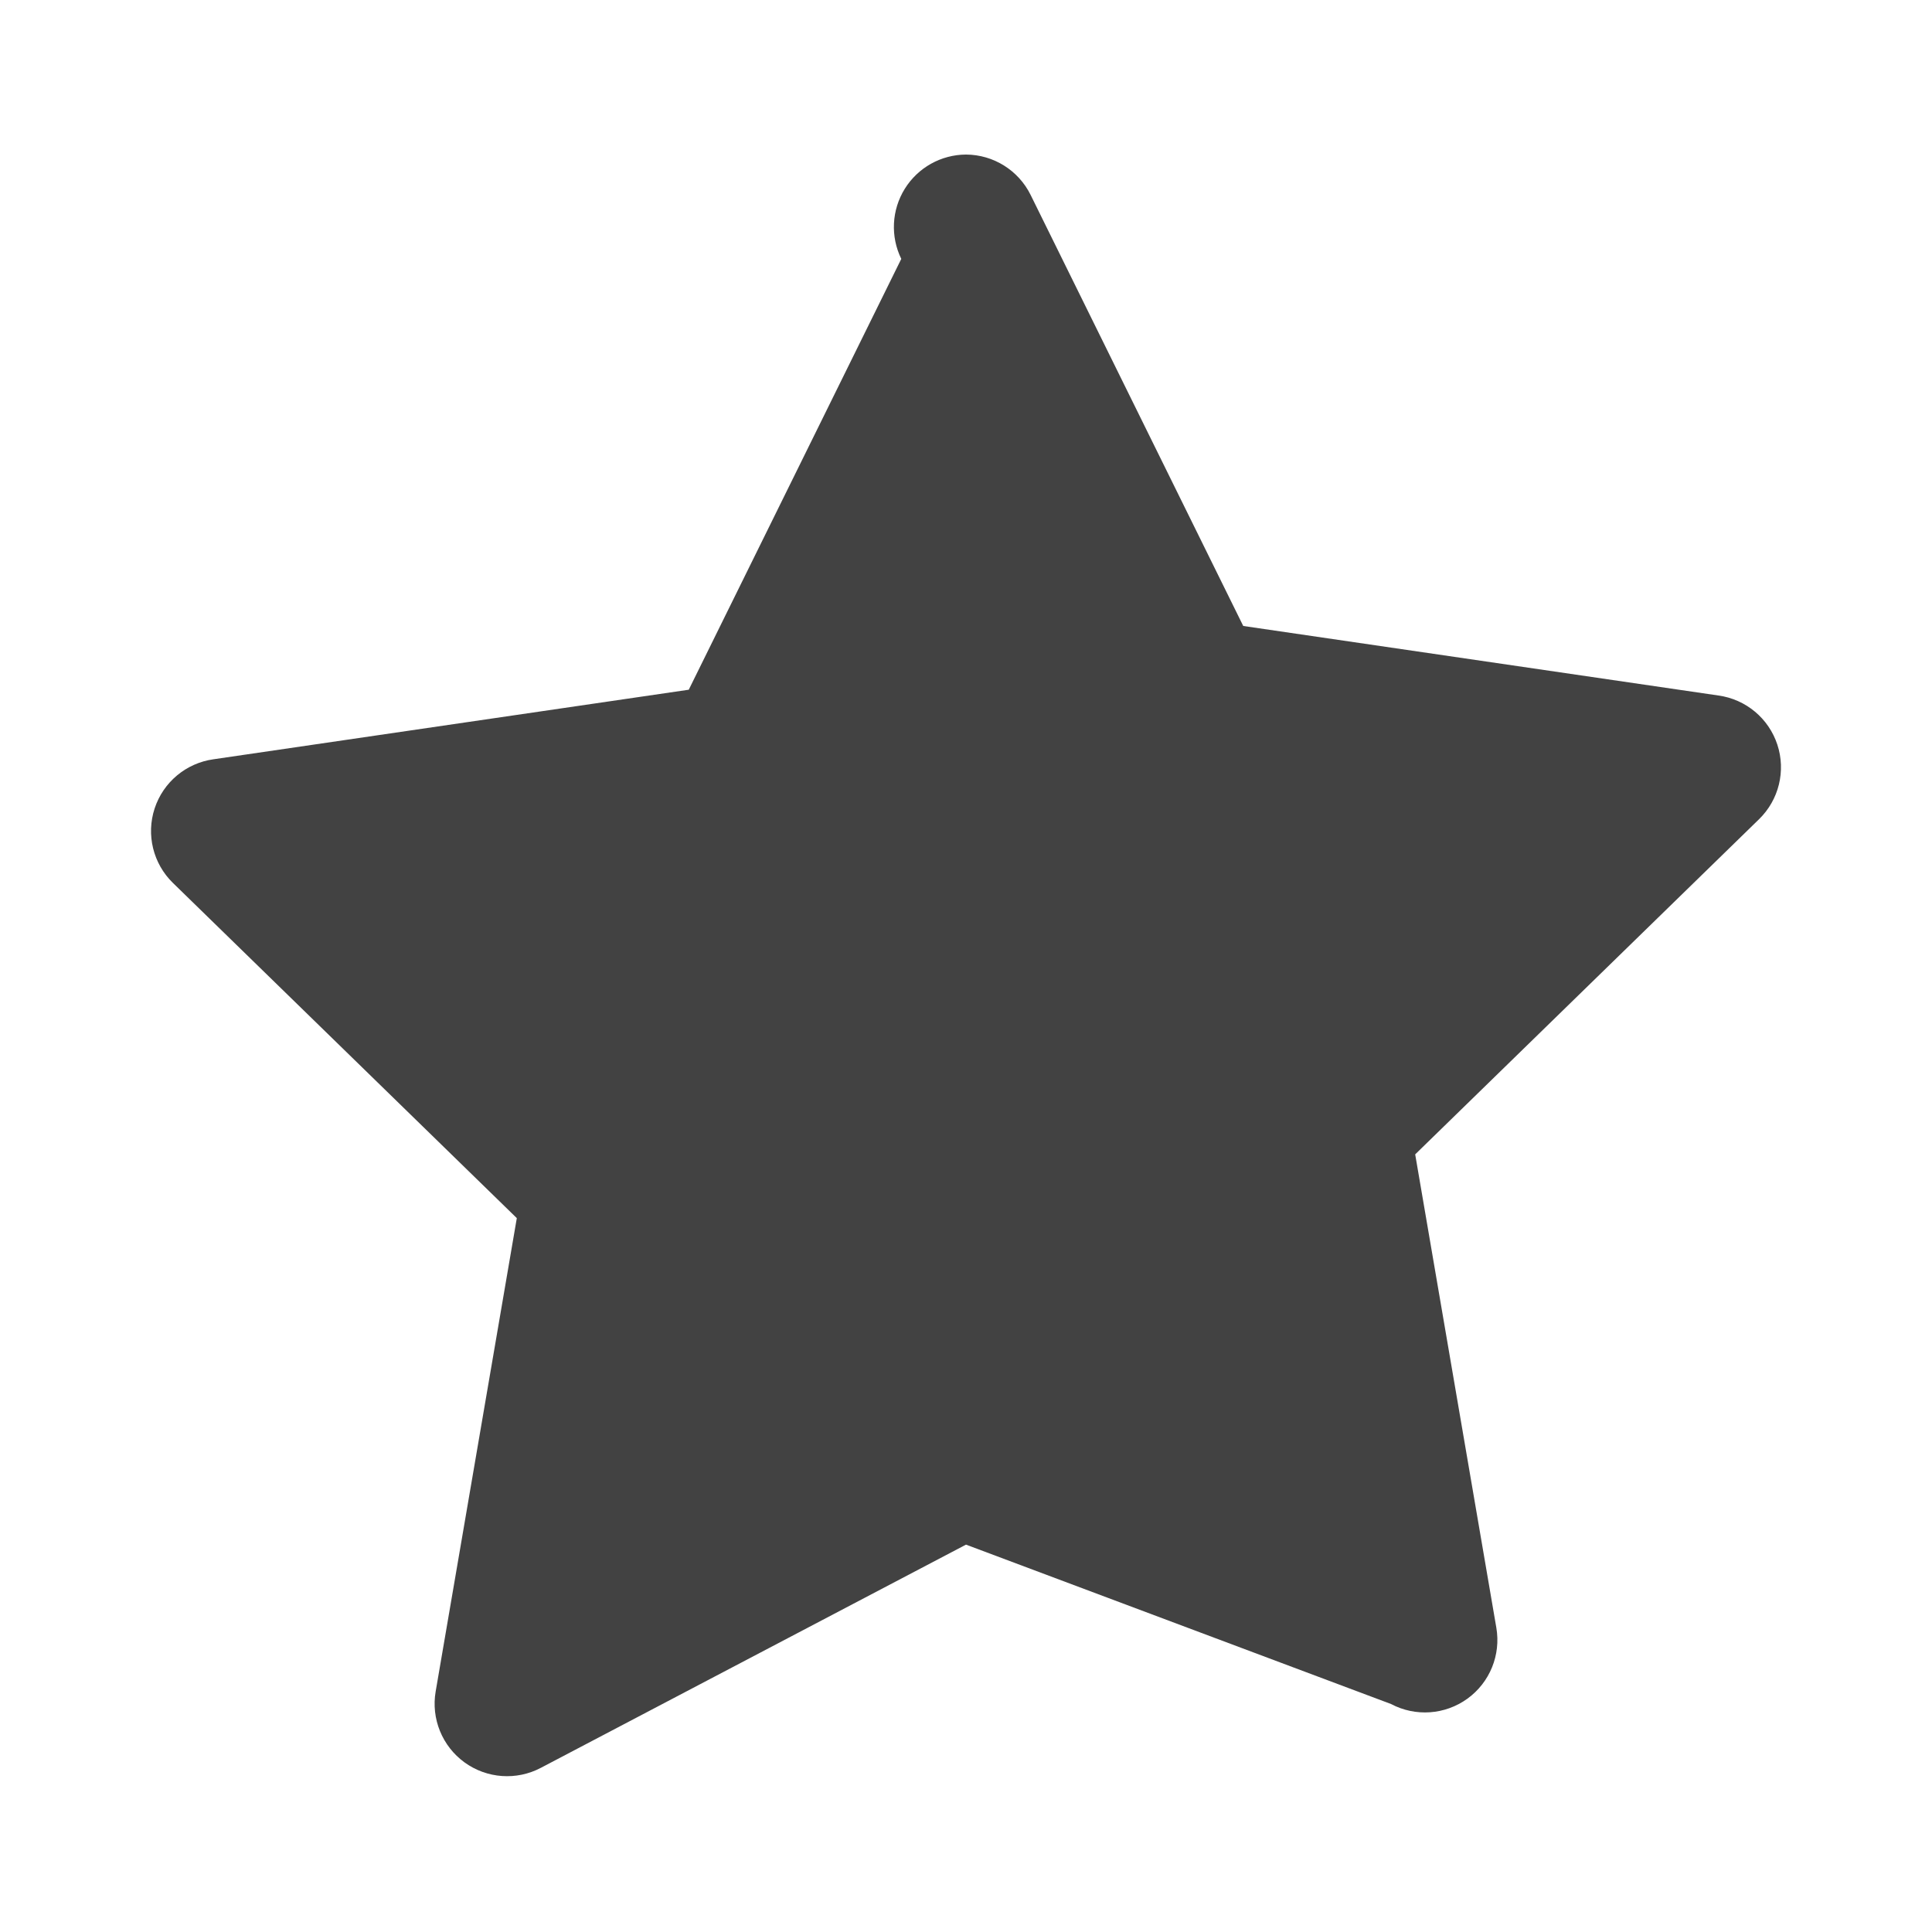
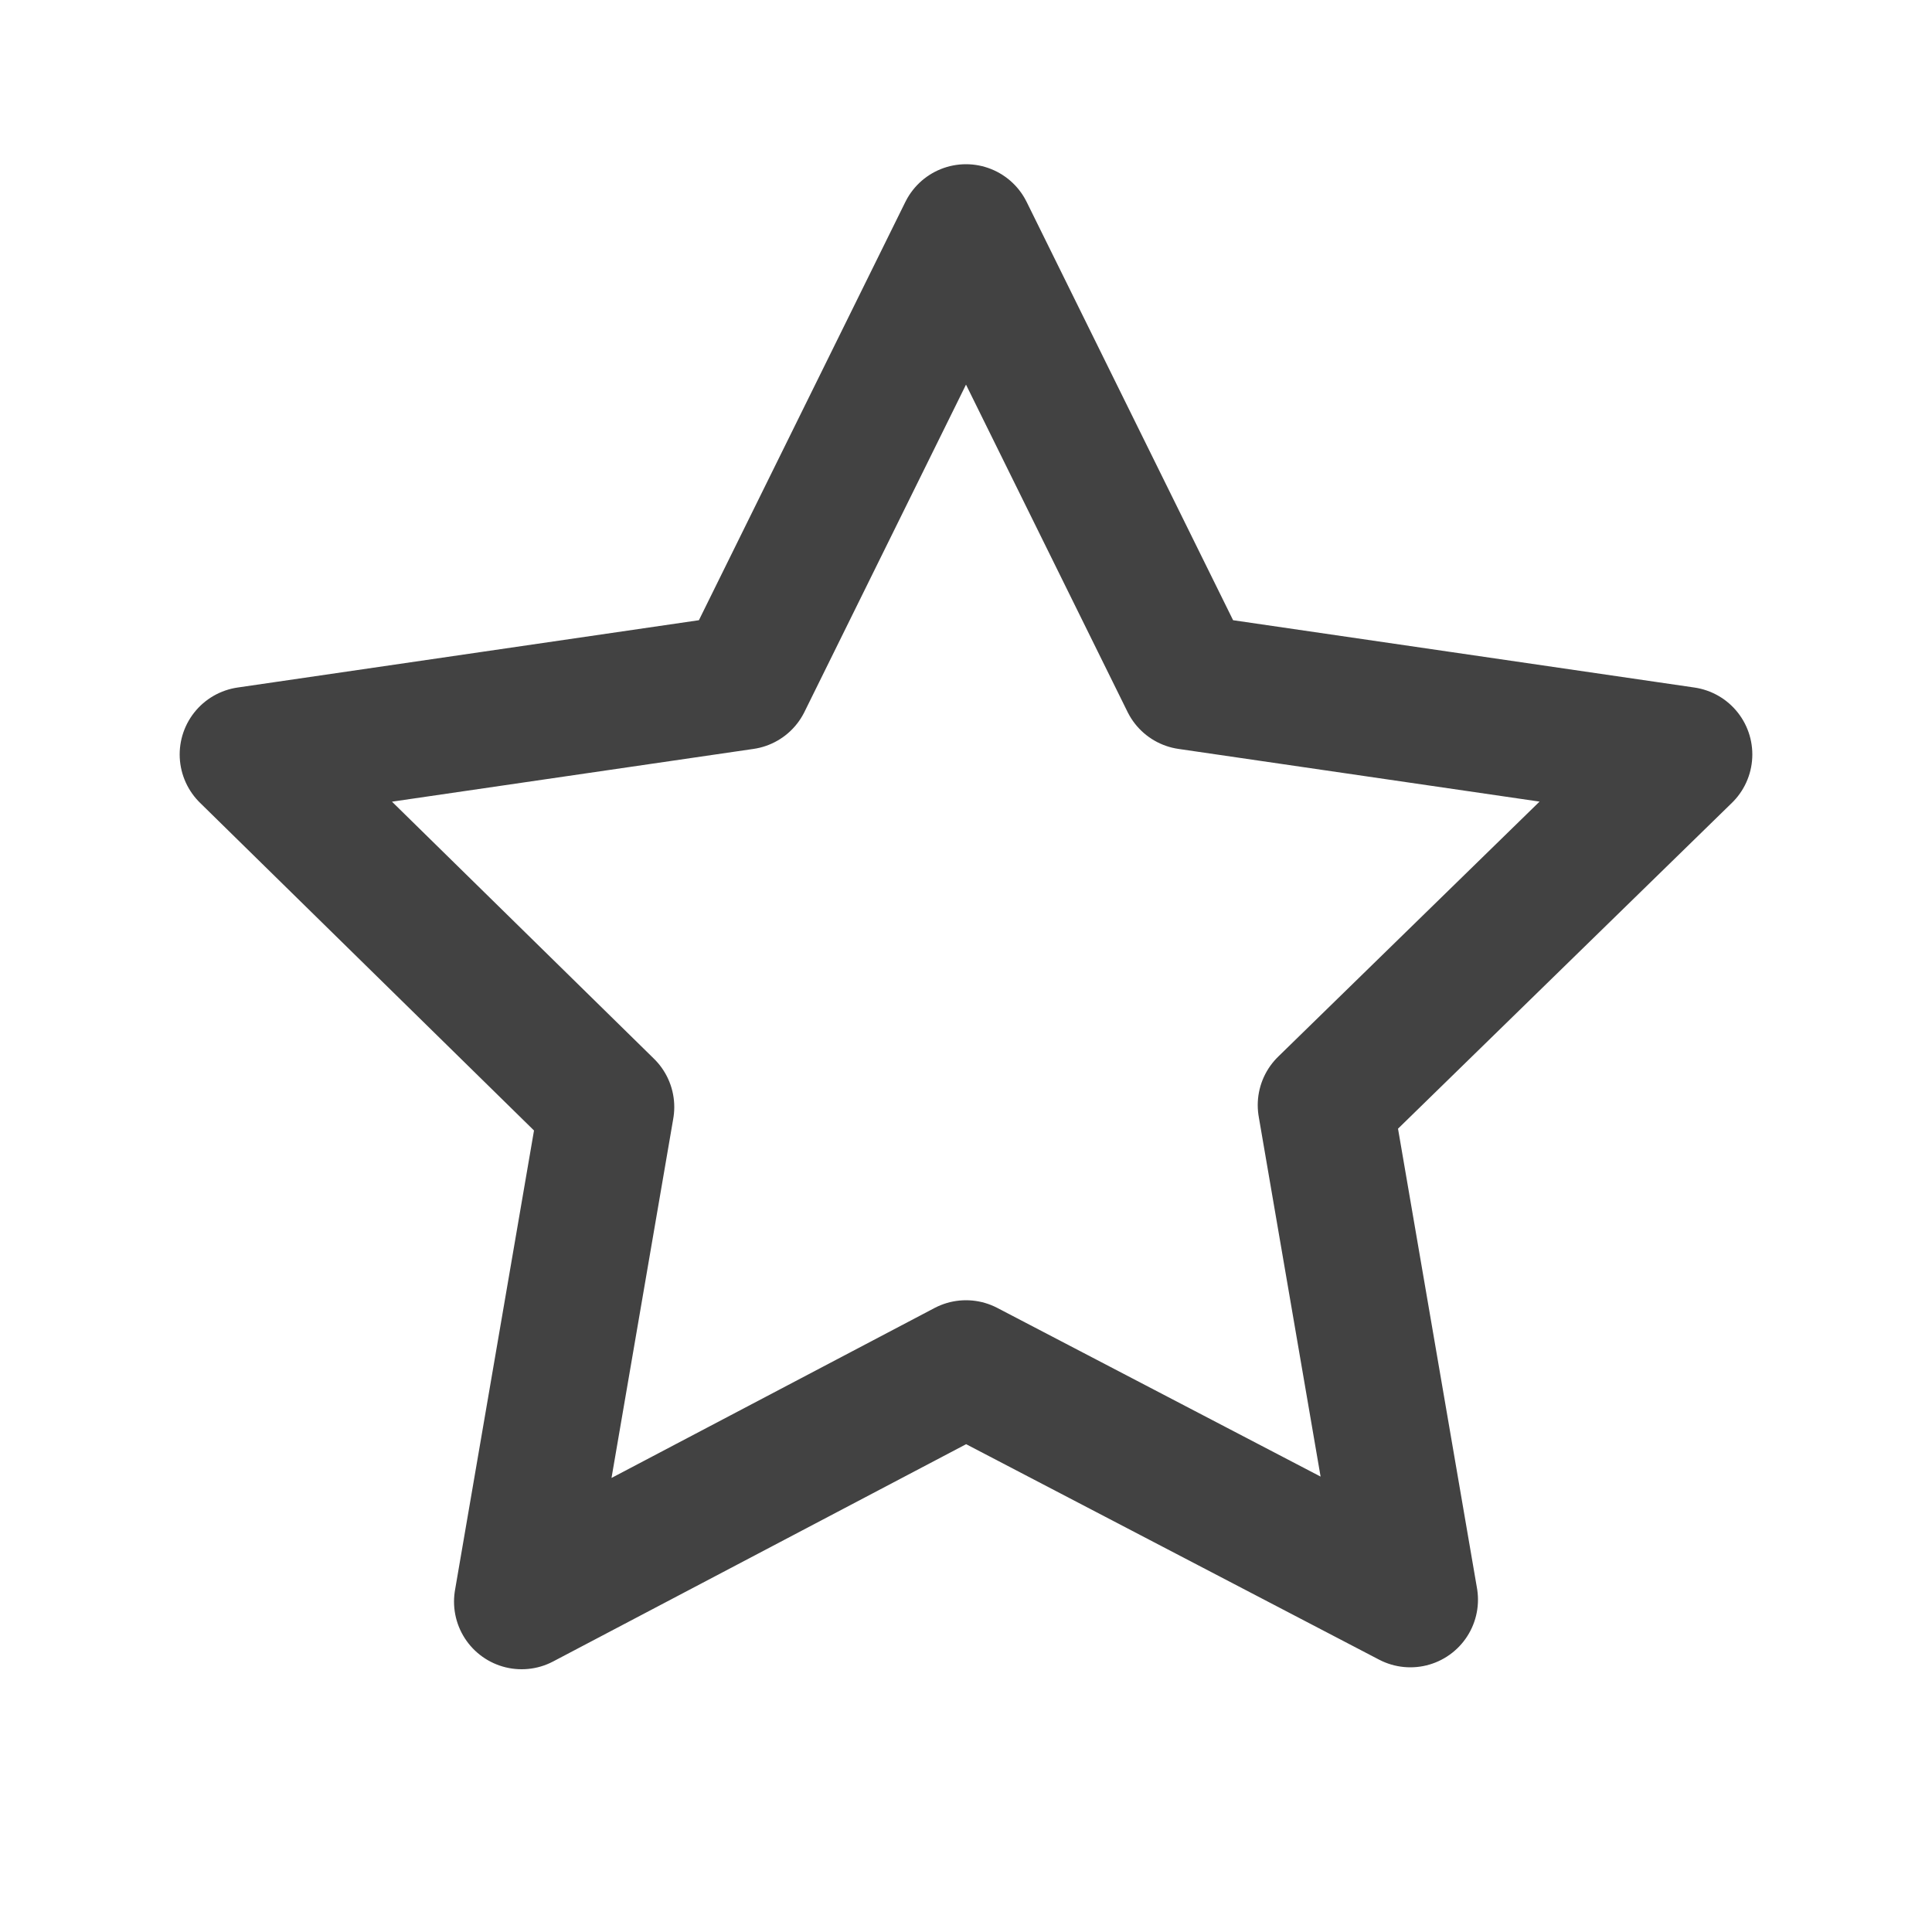
- <svg xmlns="http://www.w3.org/2000/svg" viewBox="0 0 20 20" fill="#424242">
-   <path d="M10 1.6a.75.75 0 0 1 .67.42l2.2 4.46 4.92.72a.75.75 0 0 1 .42 1.28l-3.56 3.47.84 4.9a.75.75 0 0 1-1.09.79L10 15.99l-4.4 2.31a.75.75 0 0 1-1.09-.79l.84-4.9L1.79 9.14a.75.75 0 0 1 .42-1.28l4.92-.72 2.2-4.46A.75.75 0 0 1 10 1.6Z" />
+ <svg xmlns="http://www.w3.org/2000/svg" viewBox="0 0 20 20" fill="none" stroke="#424242" stroke-width="1.4" stroke-linejoin="round" stroke-linecap="round">
+   <path d="M10 2.4l2.3 4.66 5.14.75-3.72 3.63.88 5.12L10 14.16l-4.6 2.42.88-5.12L2.56 7.81l5.14-.75z" />
</svg>
